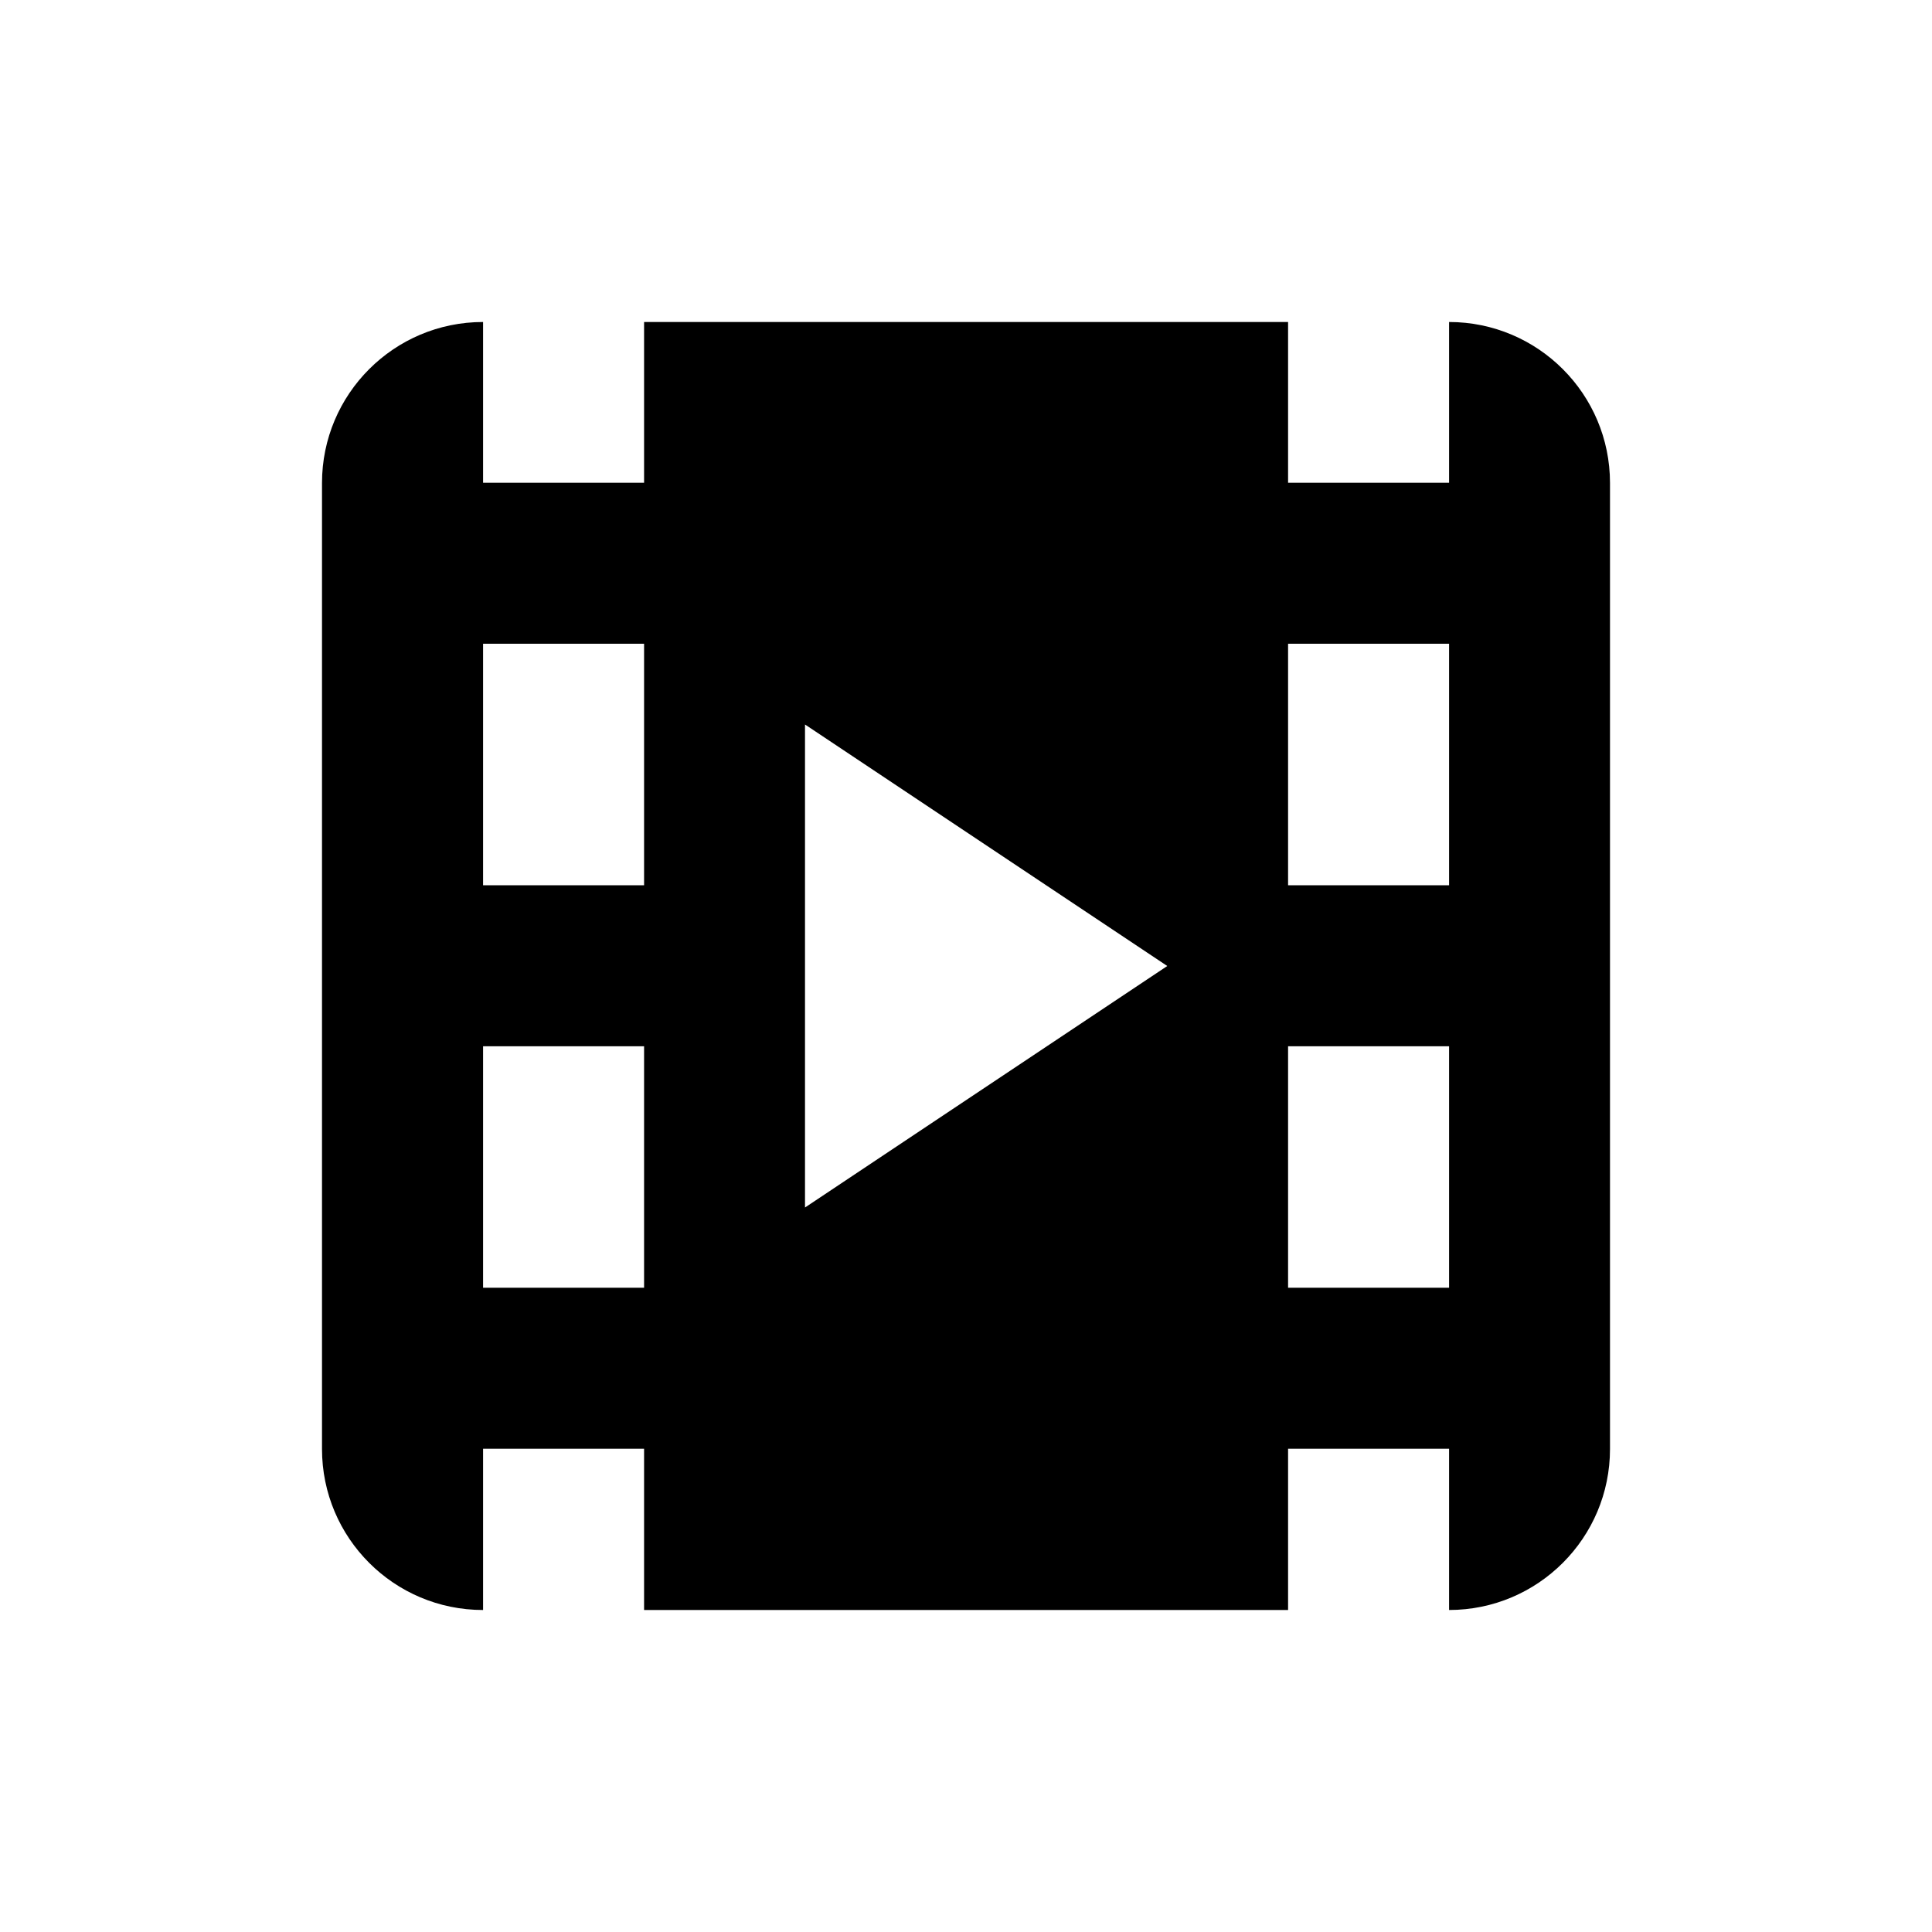
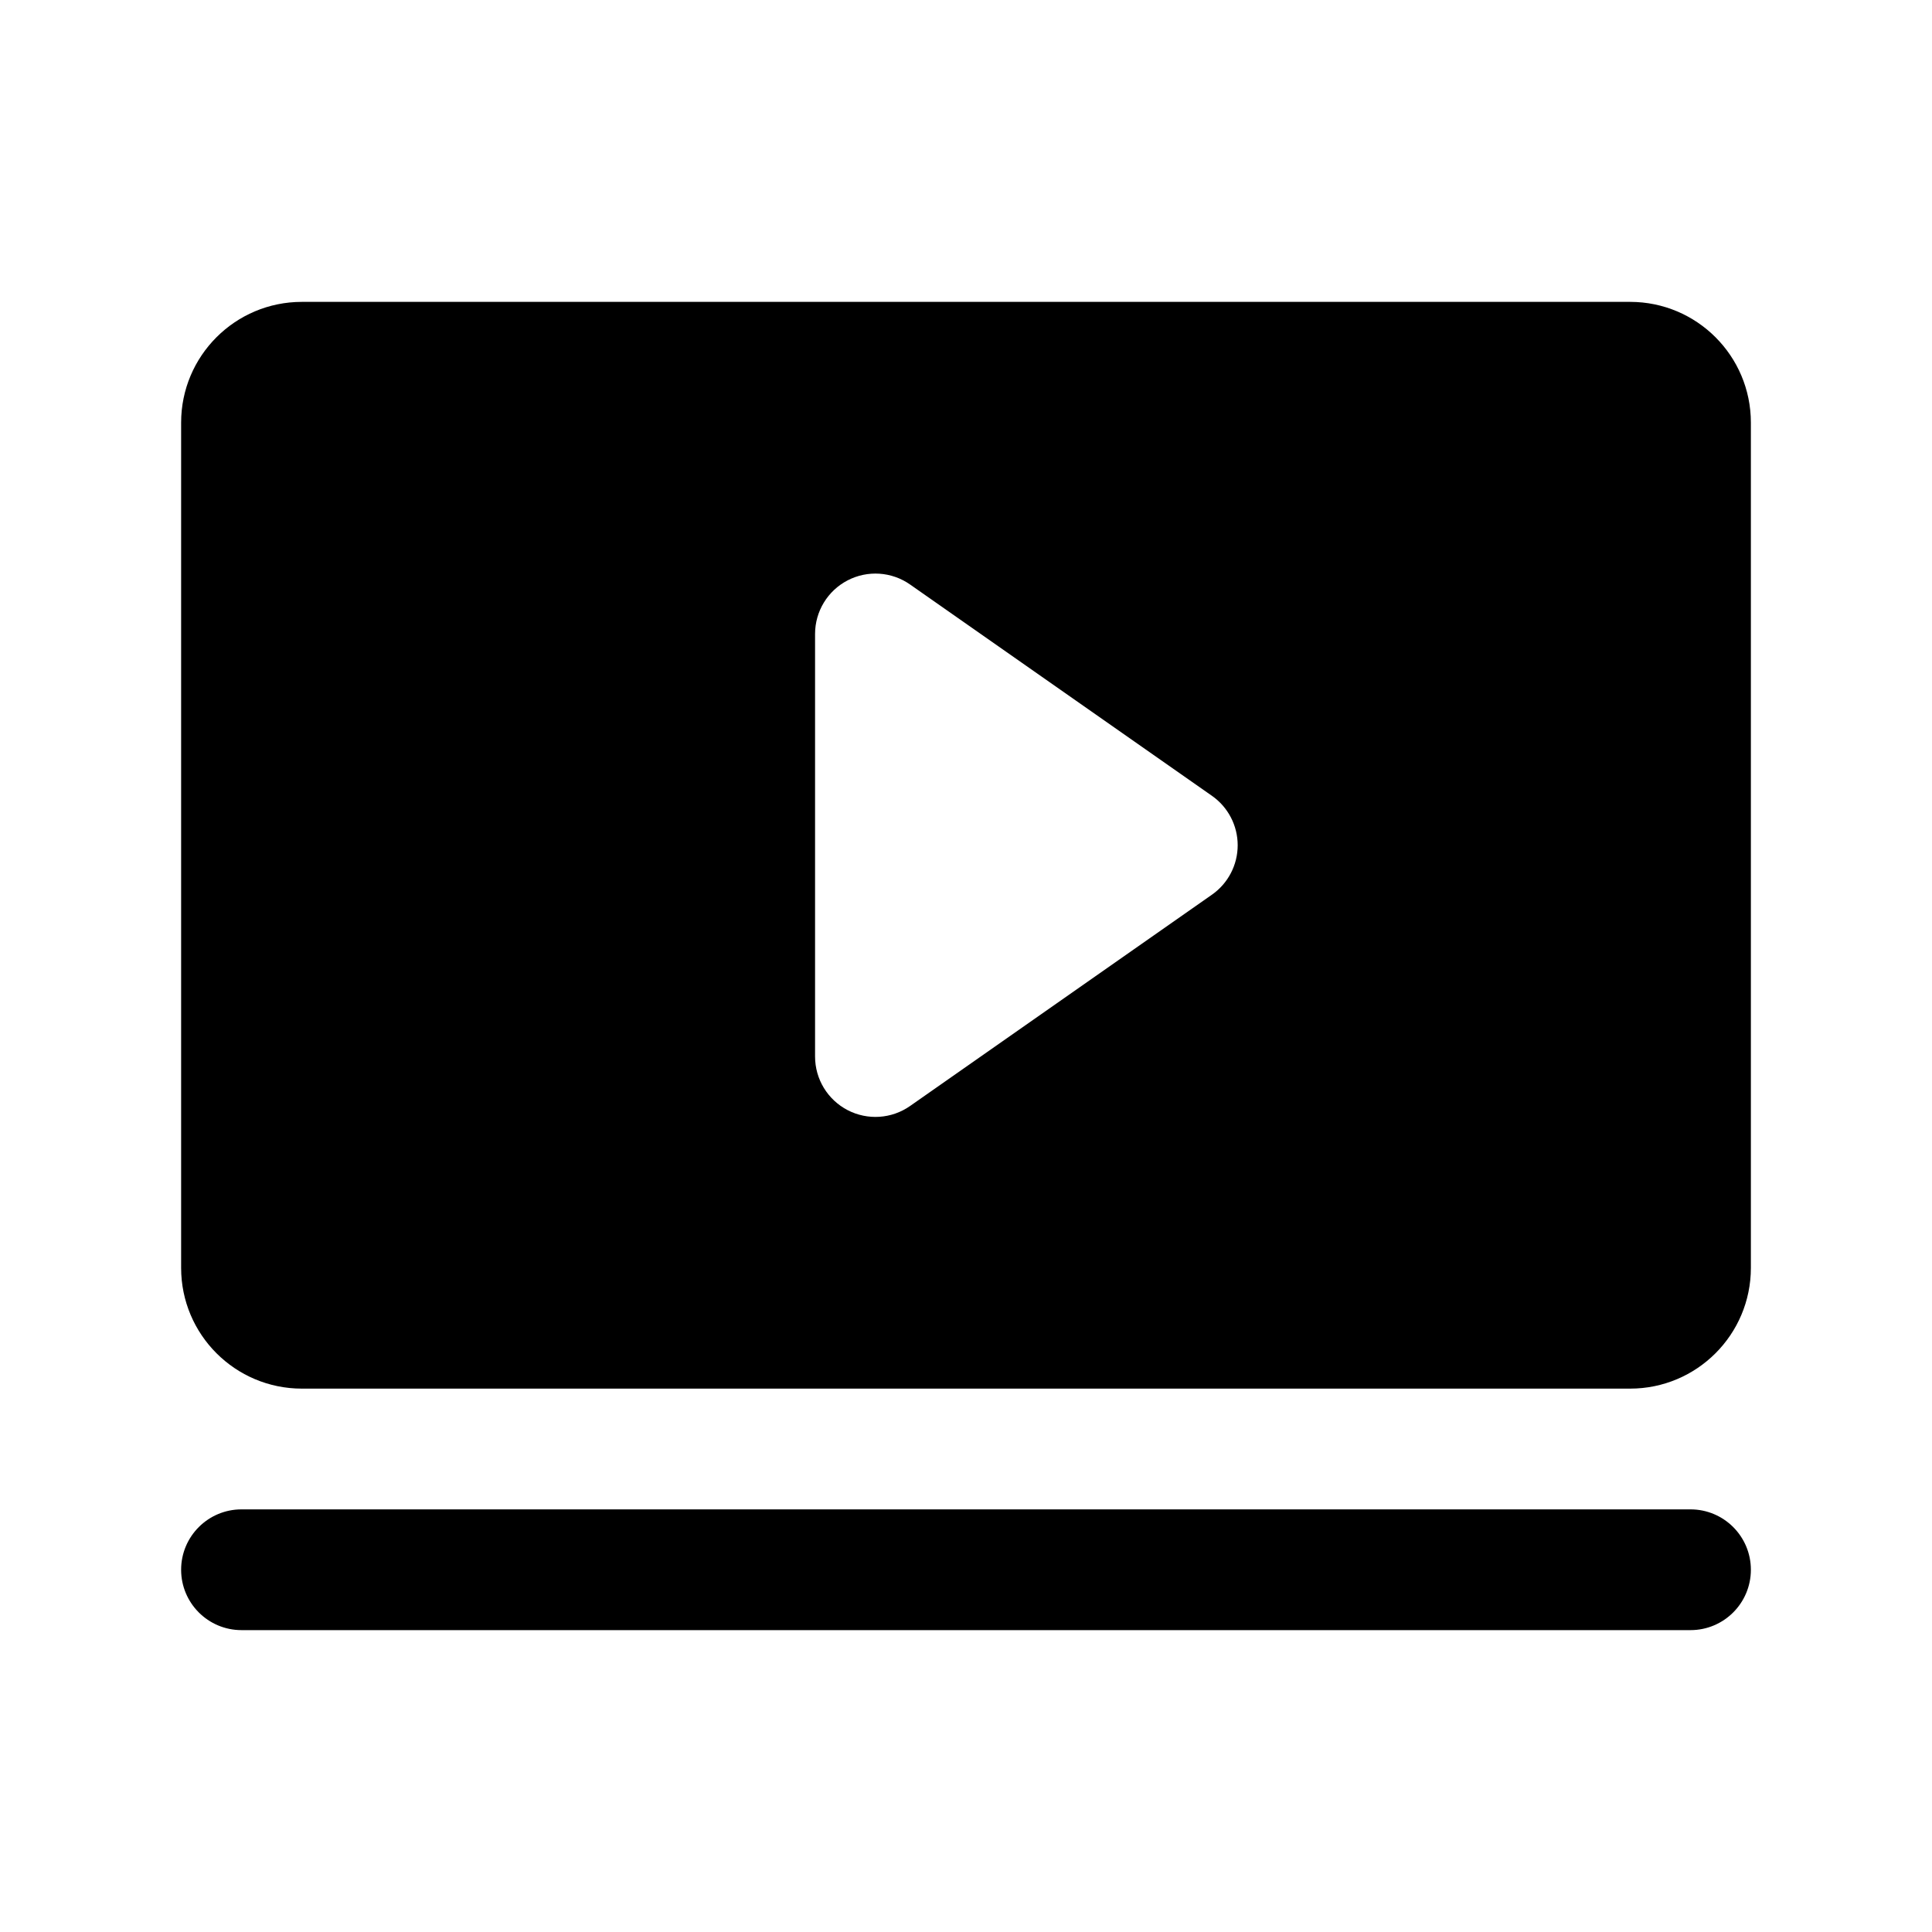
- <svg xmlns="http://www.w3.org/2000/svg" width="24" height="24" viewBox="0 0 24 24">
-   <path fill="currentColor" d="M8.001 4h8v1.997h2V4A2 2 0 0 1 20 6v12a2 2 0 0 1-1.999 2v-2.003h-2V20h-8v-2.003h-2V20H6a2 2 0 0 1-2-2V6a2 2 0 0 1 2-2h.001v1.997h2zM10 15l4.5-3L10 9zm8.001.997v-3h-2v3zm0-5v-3h-2v3zm-10 5v-3h-2v3zm0-5v-3h-2v3z" />
+ <svg xmlns="http://www.w3.org/2000/svg" width="256" height="256" viewBox="0 0 256 256">
+   <path fill="currentColor" d="M232 208a8 8 0 0 1-8 8H32a8 8 0 0 1 0-16h192a8 8 0 0 1 8 8m0-152v112a16 16 0 0 1-16 16H40a16 16 0 0 1-16-16V56a16 16 0 0 1 16-16h176a16 16 0 0 1 16 16m-68 56a8 8 0 0 0-3.41-6.55l-40-28A8 8 0 0 0 108 84v56a8 8 0 0 0 12.59 6.55l40-28A8 8 0 0 0 164 112" />
</svg>
